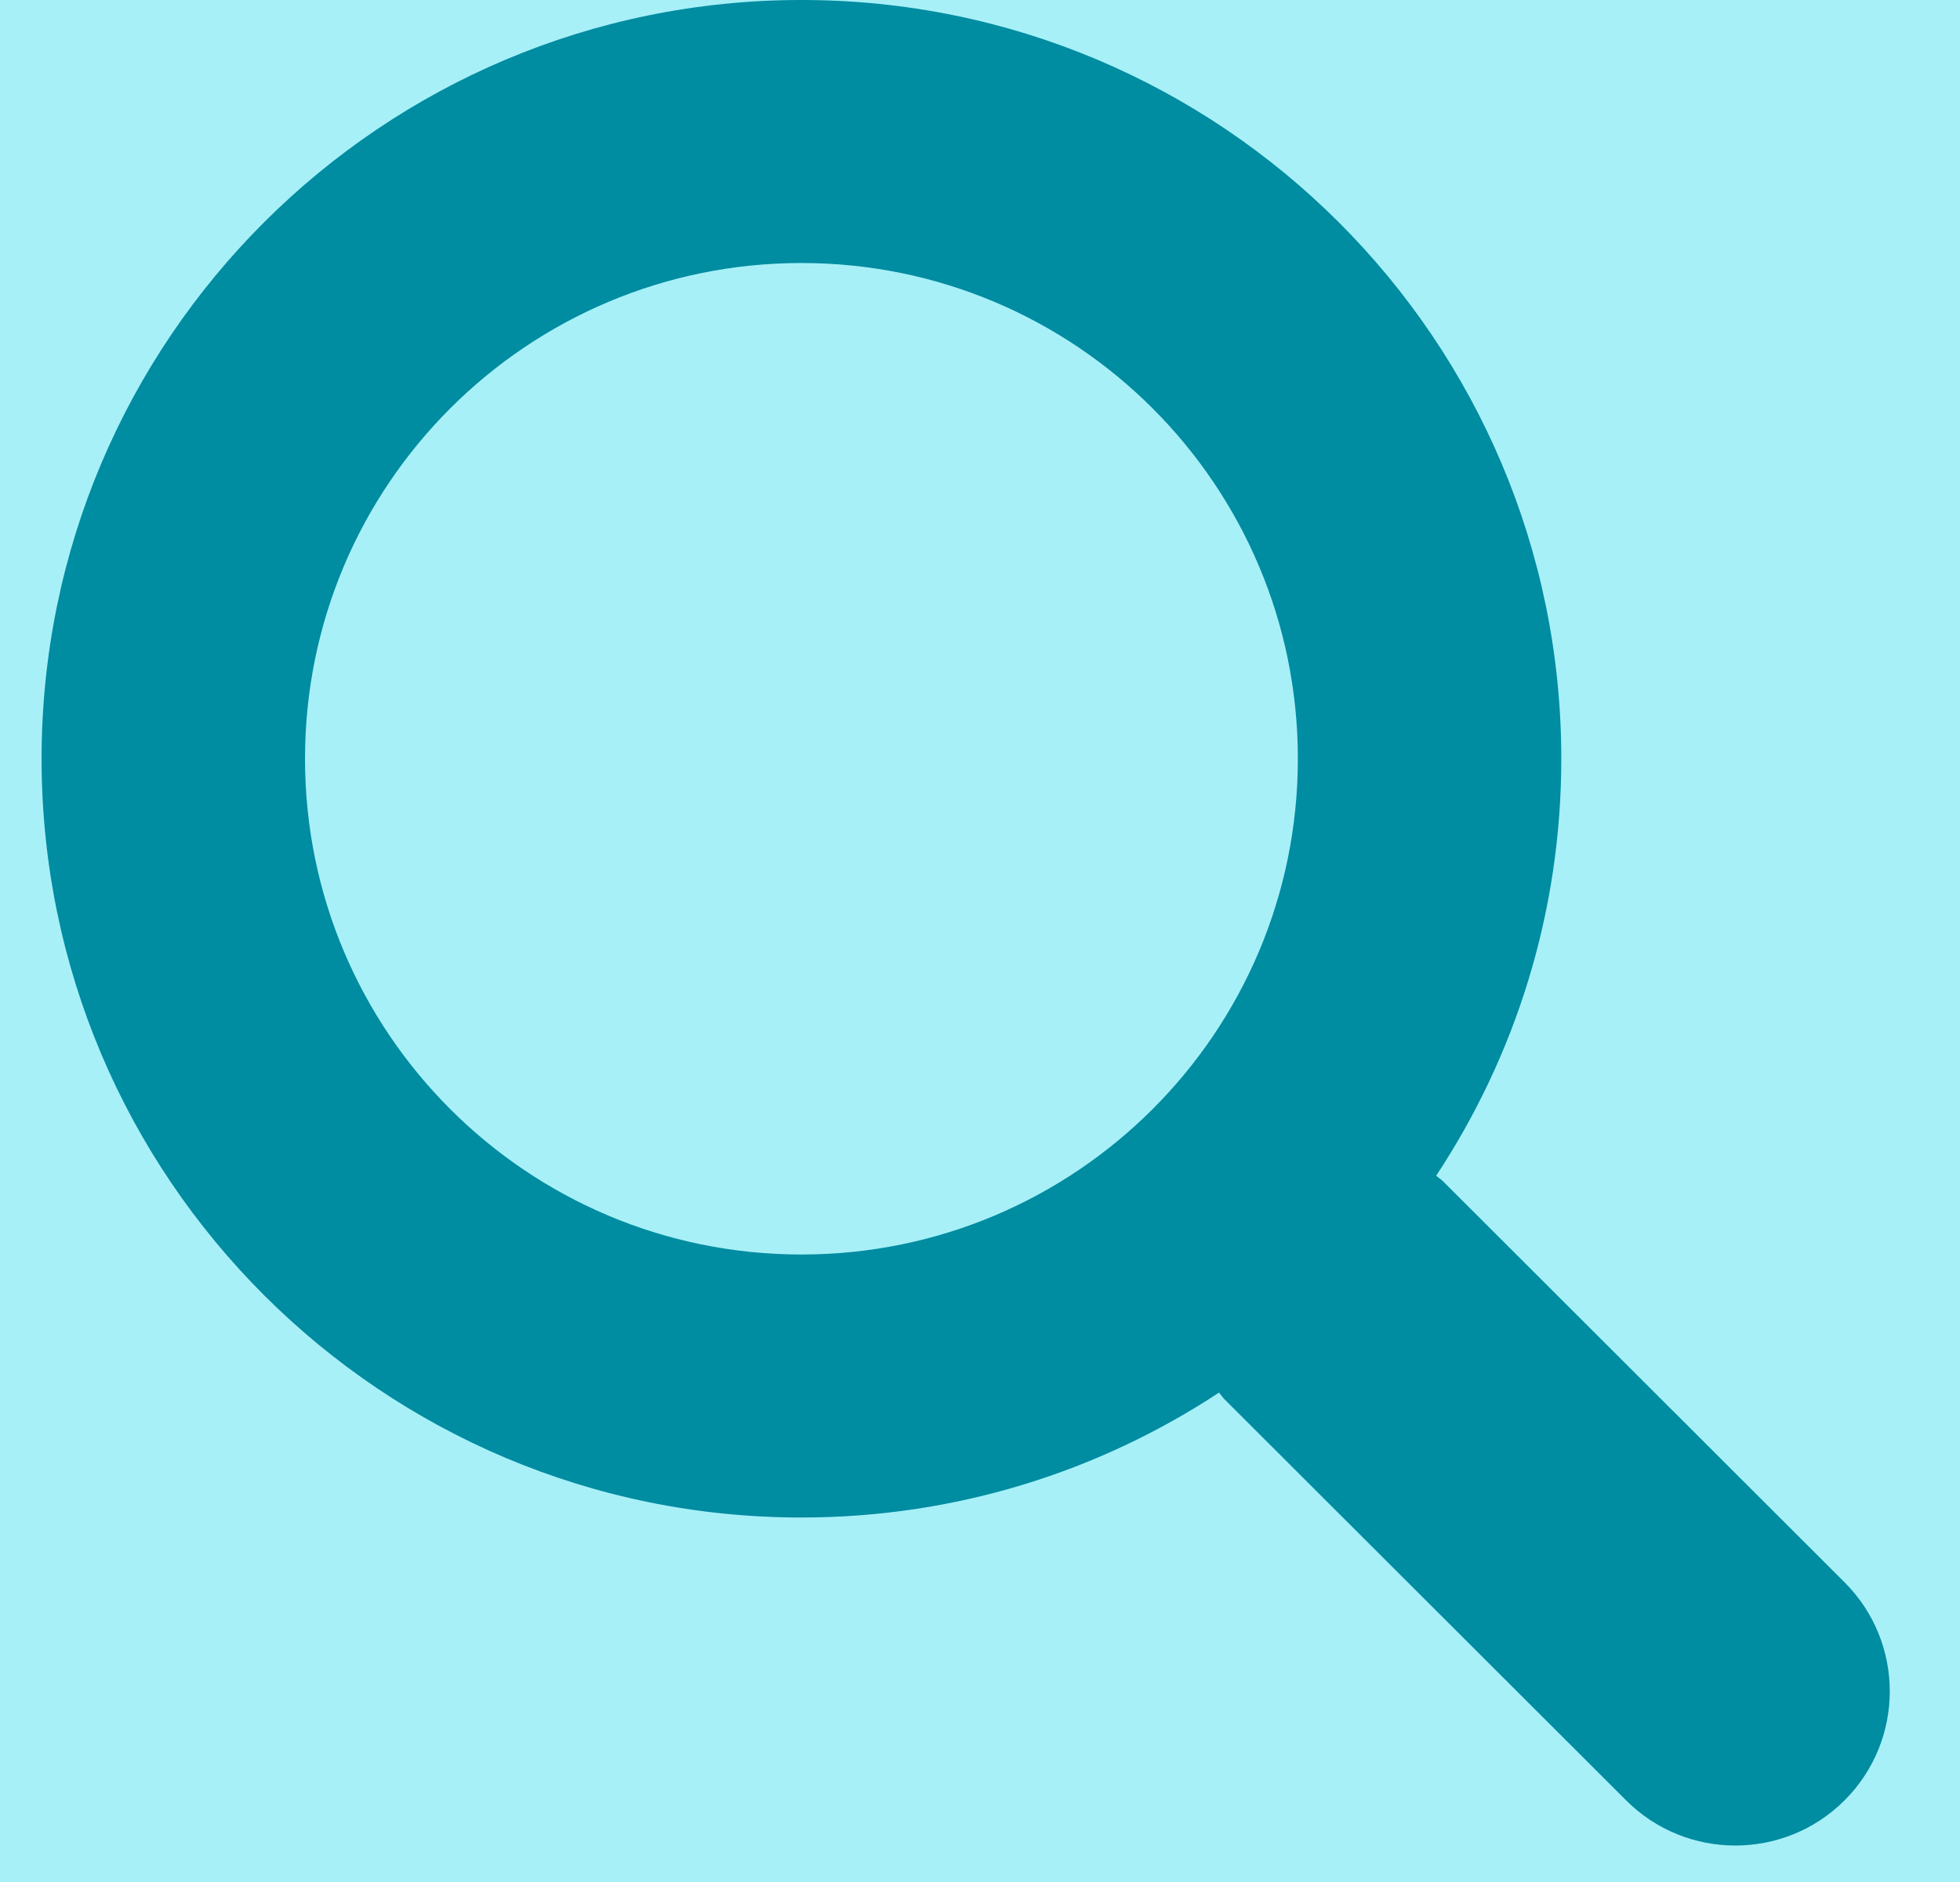
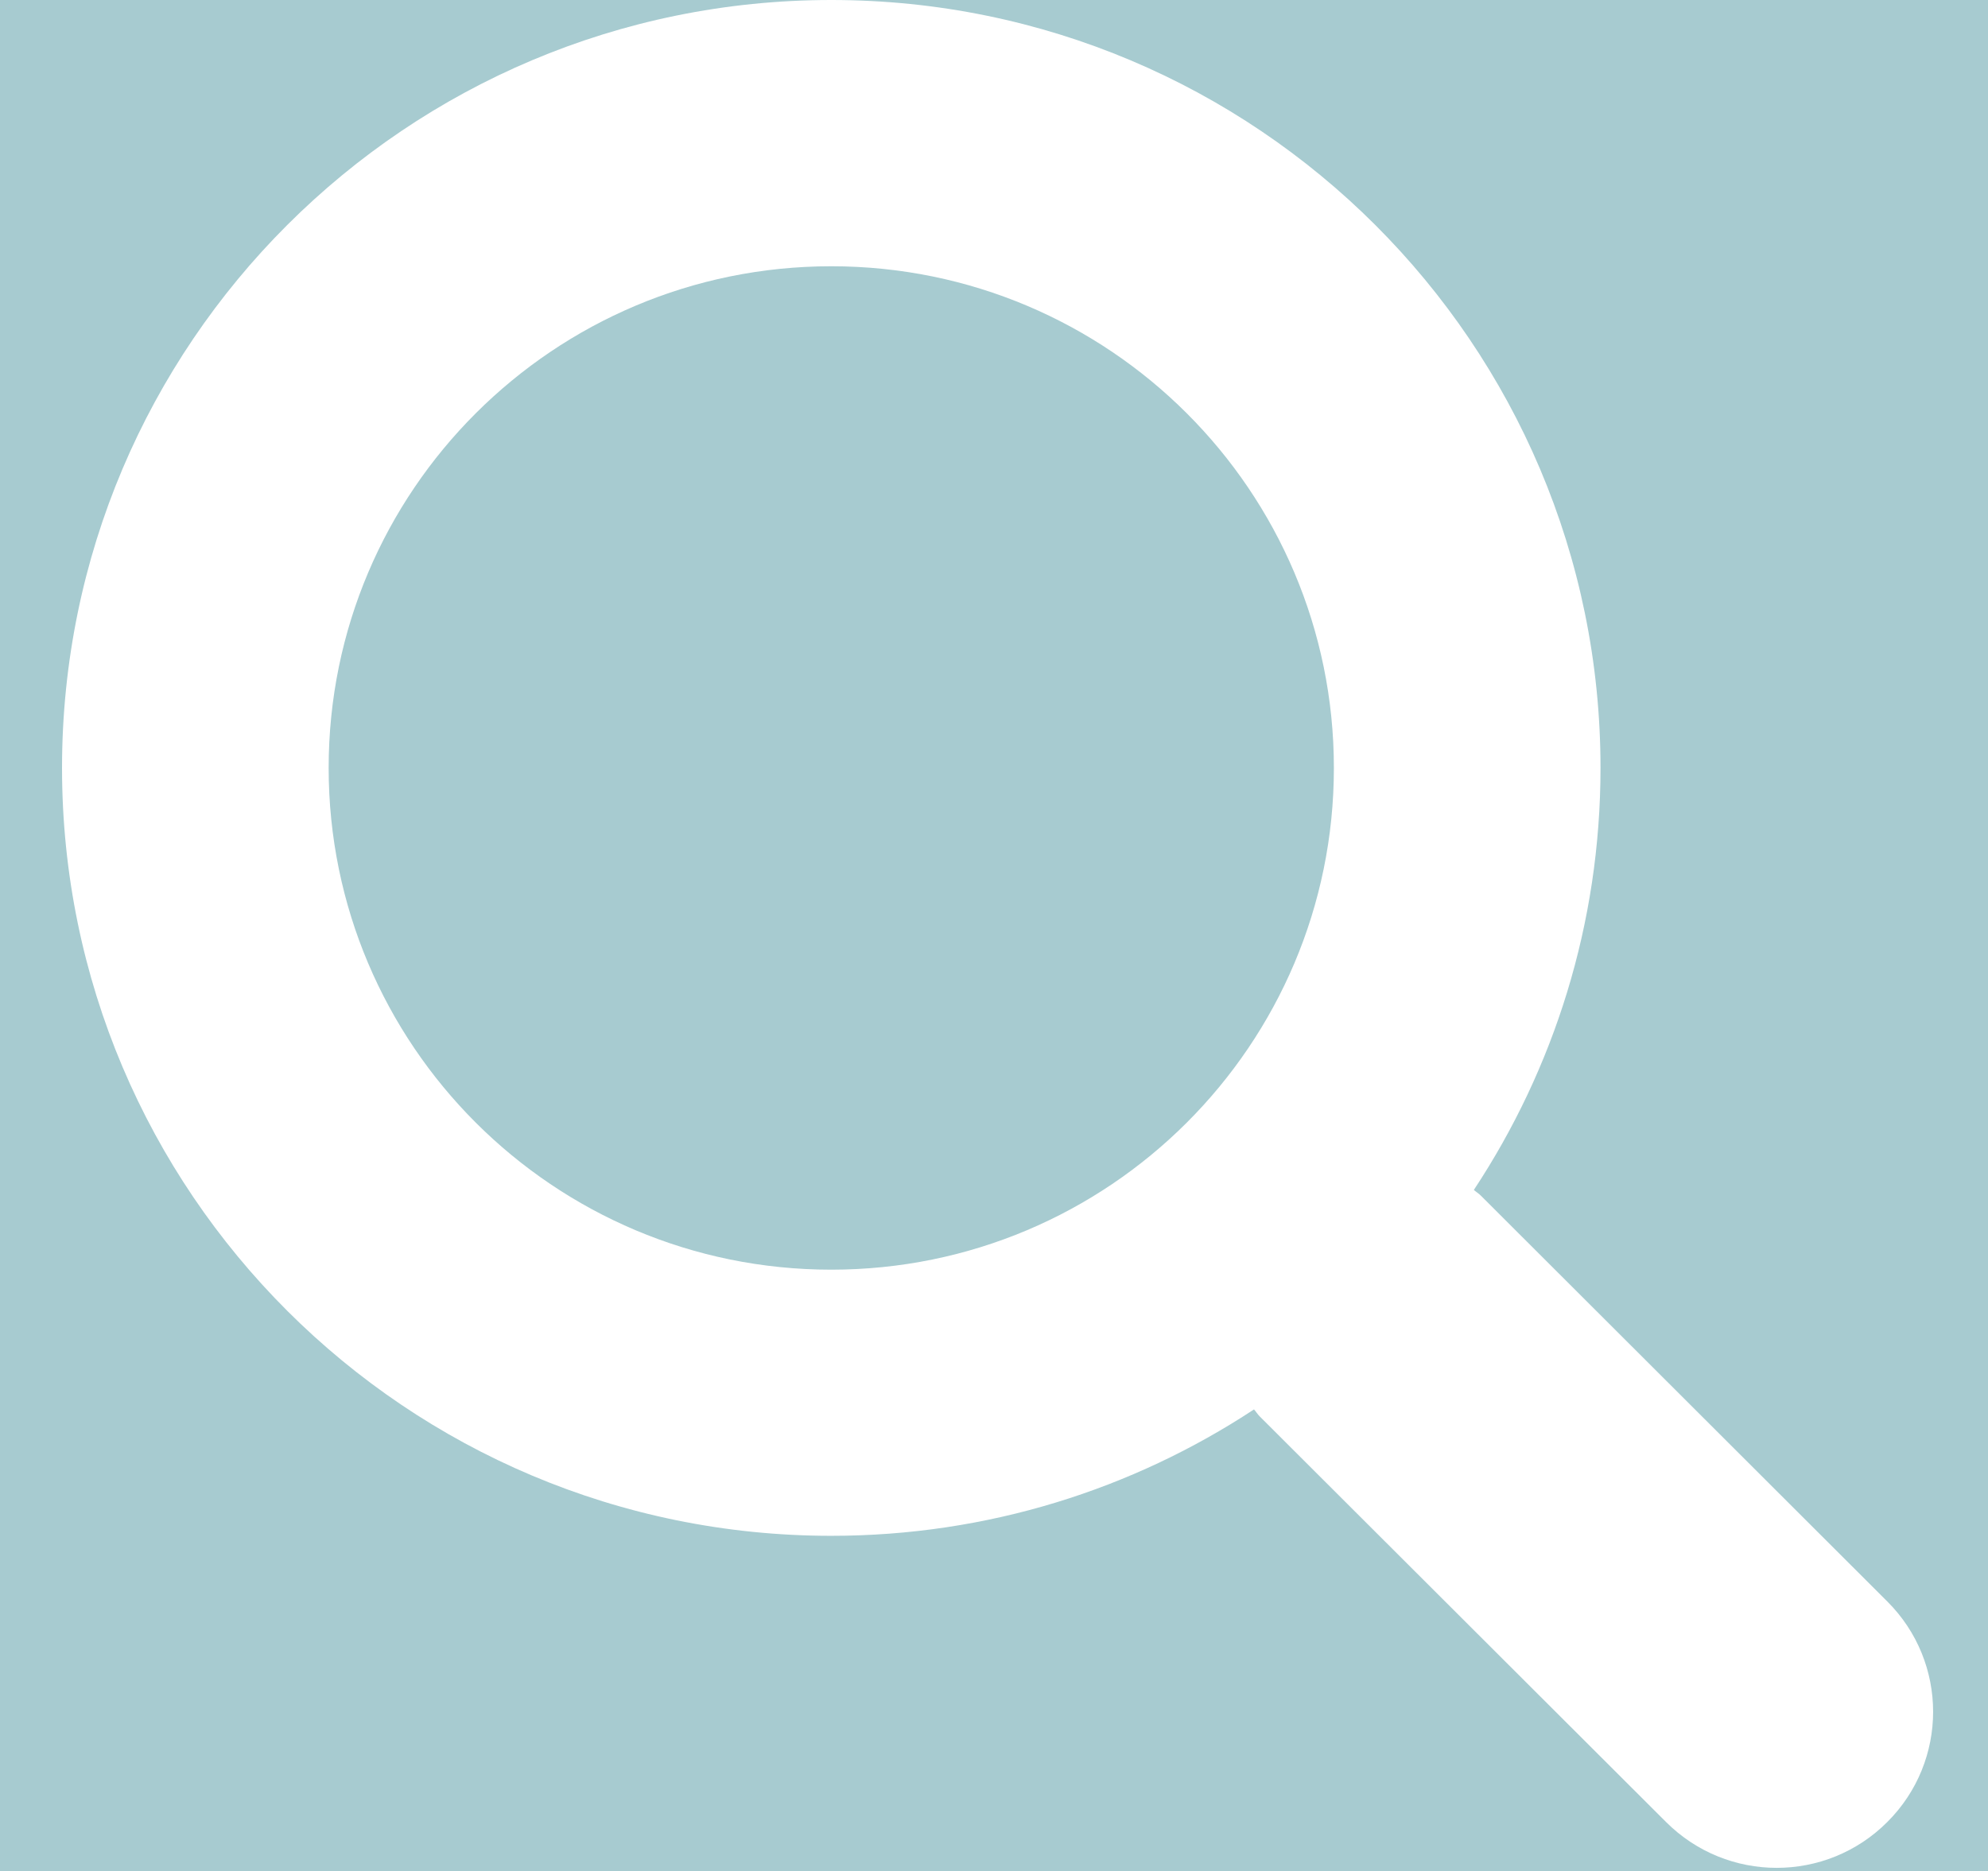
- <svg xmlns="http://www.w3.org/2000/svg" width="25px" height="24px" viewBox="0 0 25 24" version="1.1">
+ <svg xmlns="http://www.w3.org/2000/svg" width="17px" height="16px" viewBox="0 0 17 16" version="1.1">
  <defs />
-   <g id="header-home" stroke="none" stroke-width="1" fill="none" fill-rule="evenodd" transform="translate(-865, -36)">
-     <g id="header" fill="#FFFFFF">
-       <rect id="header-bg" x="0" y="0" width="1199.006" height="100" />
-     </g>
-     <rect id="search-box" fill="#A7F0F8" x="852.53" y="23" width="314" height="53.338" rx="5" />
-     <g id="search" transform="translate(865.5304, 36)" fill="#008CA1" fill-rule="nonzero">
-       <path d="M22.997,20.178 L17.876,15.065 C17.849,15.038 17.817,15.019 17.788,14.993 C18.796,13.467 19.384,11.641 19.384,9.676 C19.384,4.332 15.045,0 9.692,0 C4.339,0 0,4.332 0,9.676 C0,15.02 4.339,19.352 9.692,19.352 C11.66,19.352 13.49,18.765 15.018,17.759 C15.044,17.787 15.062,17.819 15.09,17.846 L20.211,22.959 C20.98,23.727 22.228,23.727 22.997,22.959 C23.766,22.191 23.766,20.946 22.997,20.178 Z M9.692,15.998 C6.195,15.998 3.36,13.167 3.36,9.676 C3.36,6.184 6.195,3.354 9.692,3.354 C13.189,3.354 16.024,6.185 16.024,9.676 C16.024,13.167 13.189,15.998 9.692,15.998 Z" id="Shape" />
+   <g id="search" stroke="none" stroke-width="1" fill="none" fill-rule="evenodd" transform="translate(-14, -19)">
+     <g transform="translate(0.530419, 0)">
+       <rect id="search-box" fill="#A7CBD0" x="0" y="0" width="314" height="53.338" rx="5" />
+       <path d="M29.608,32.695 L26.133,29.225 C26.114,29.206 26.092,29.193 26.073,29.176 C26.757,28.14 27.156,26.901 27.156,25.567 C27.156,21.94 24.211,19 20.578,19 C16.945,19 14,21.94 14,25.567 C14,29.194 16.945,32.134 20.578,32.134 C21.914,32.134 23.155,31.736 24.193,31.053 C24.21,31.072 24.223,31.094 24.241,31.112 L27.717,34.582 C28.24,35.104 29.086,35.104 29.608,34.582 C30.131,34.061 30.131,33.216 29.608,32.695 Z M20.578,29.858 C18.204,29.858 16.28,27.937 16.28,25.567 C16.28,23.197 18.205,21.277 20.578,21.277 C22.952,21.277 24.876,23.198 24.876,25.567 C24.876,27.937 22.952,29.858 20.578,29.858 Z" id="Shape" fill="#FFFFFF" fill-rule="nonzero" />
    </g>
  </g>
</svg>
